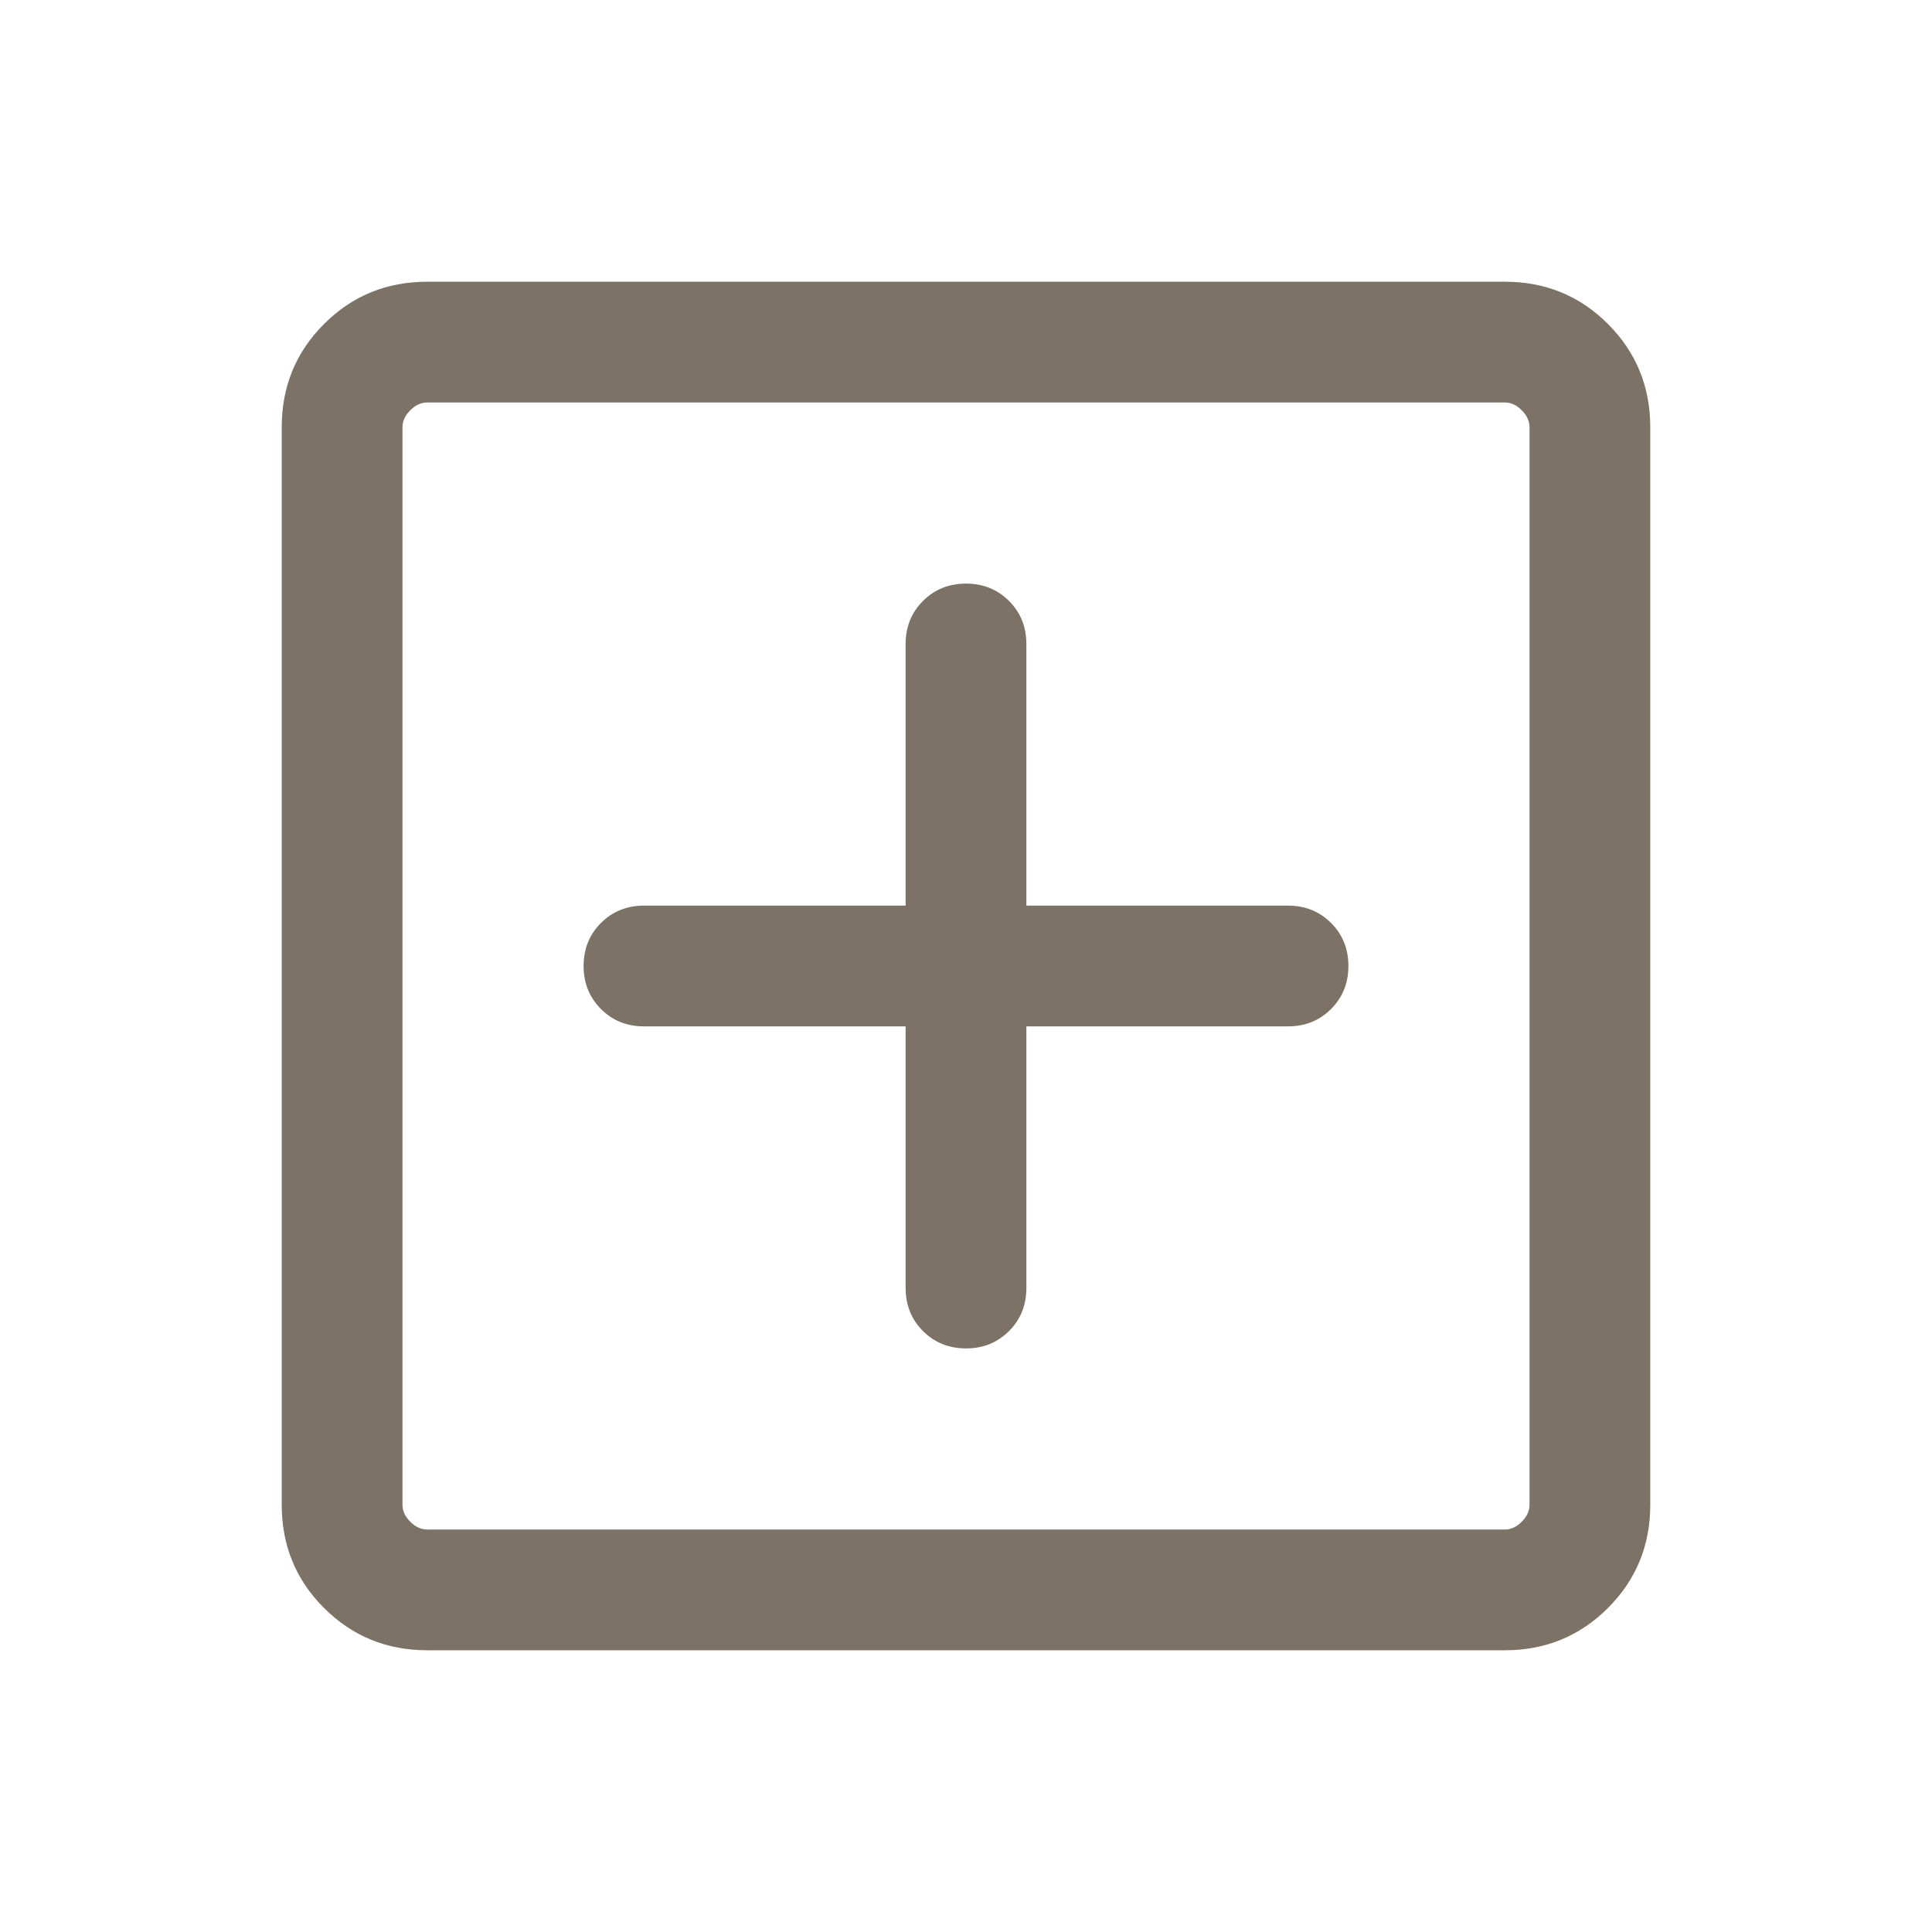
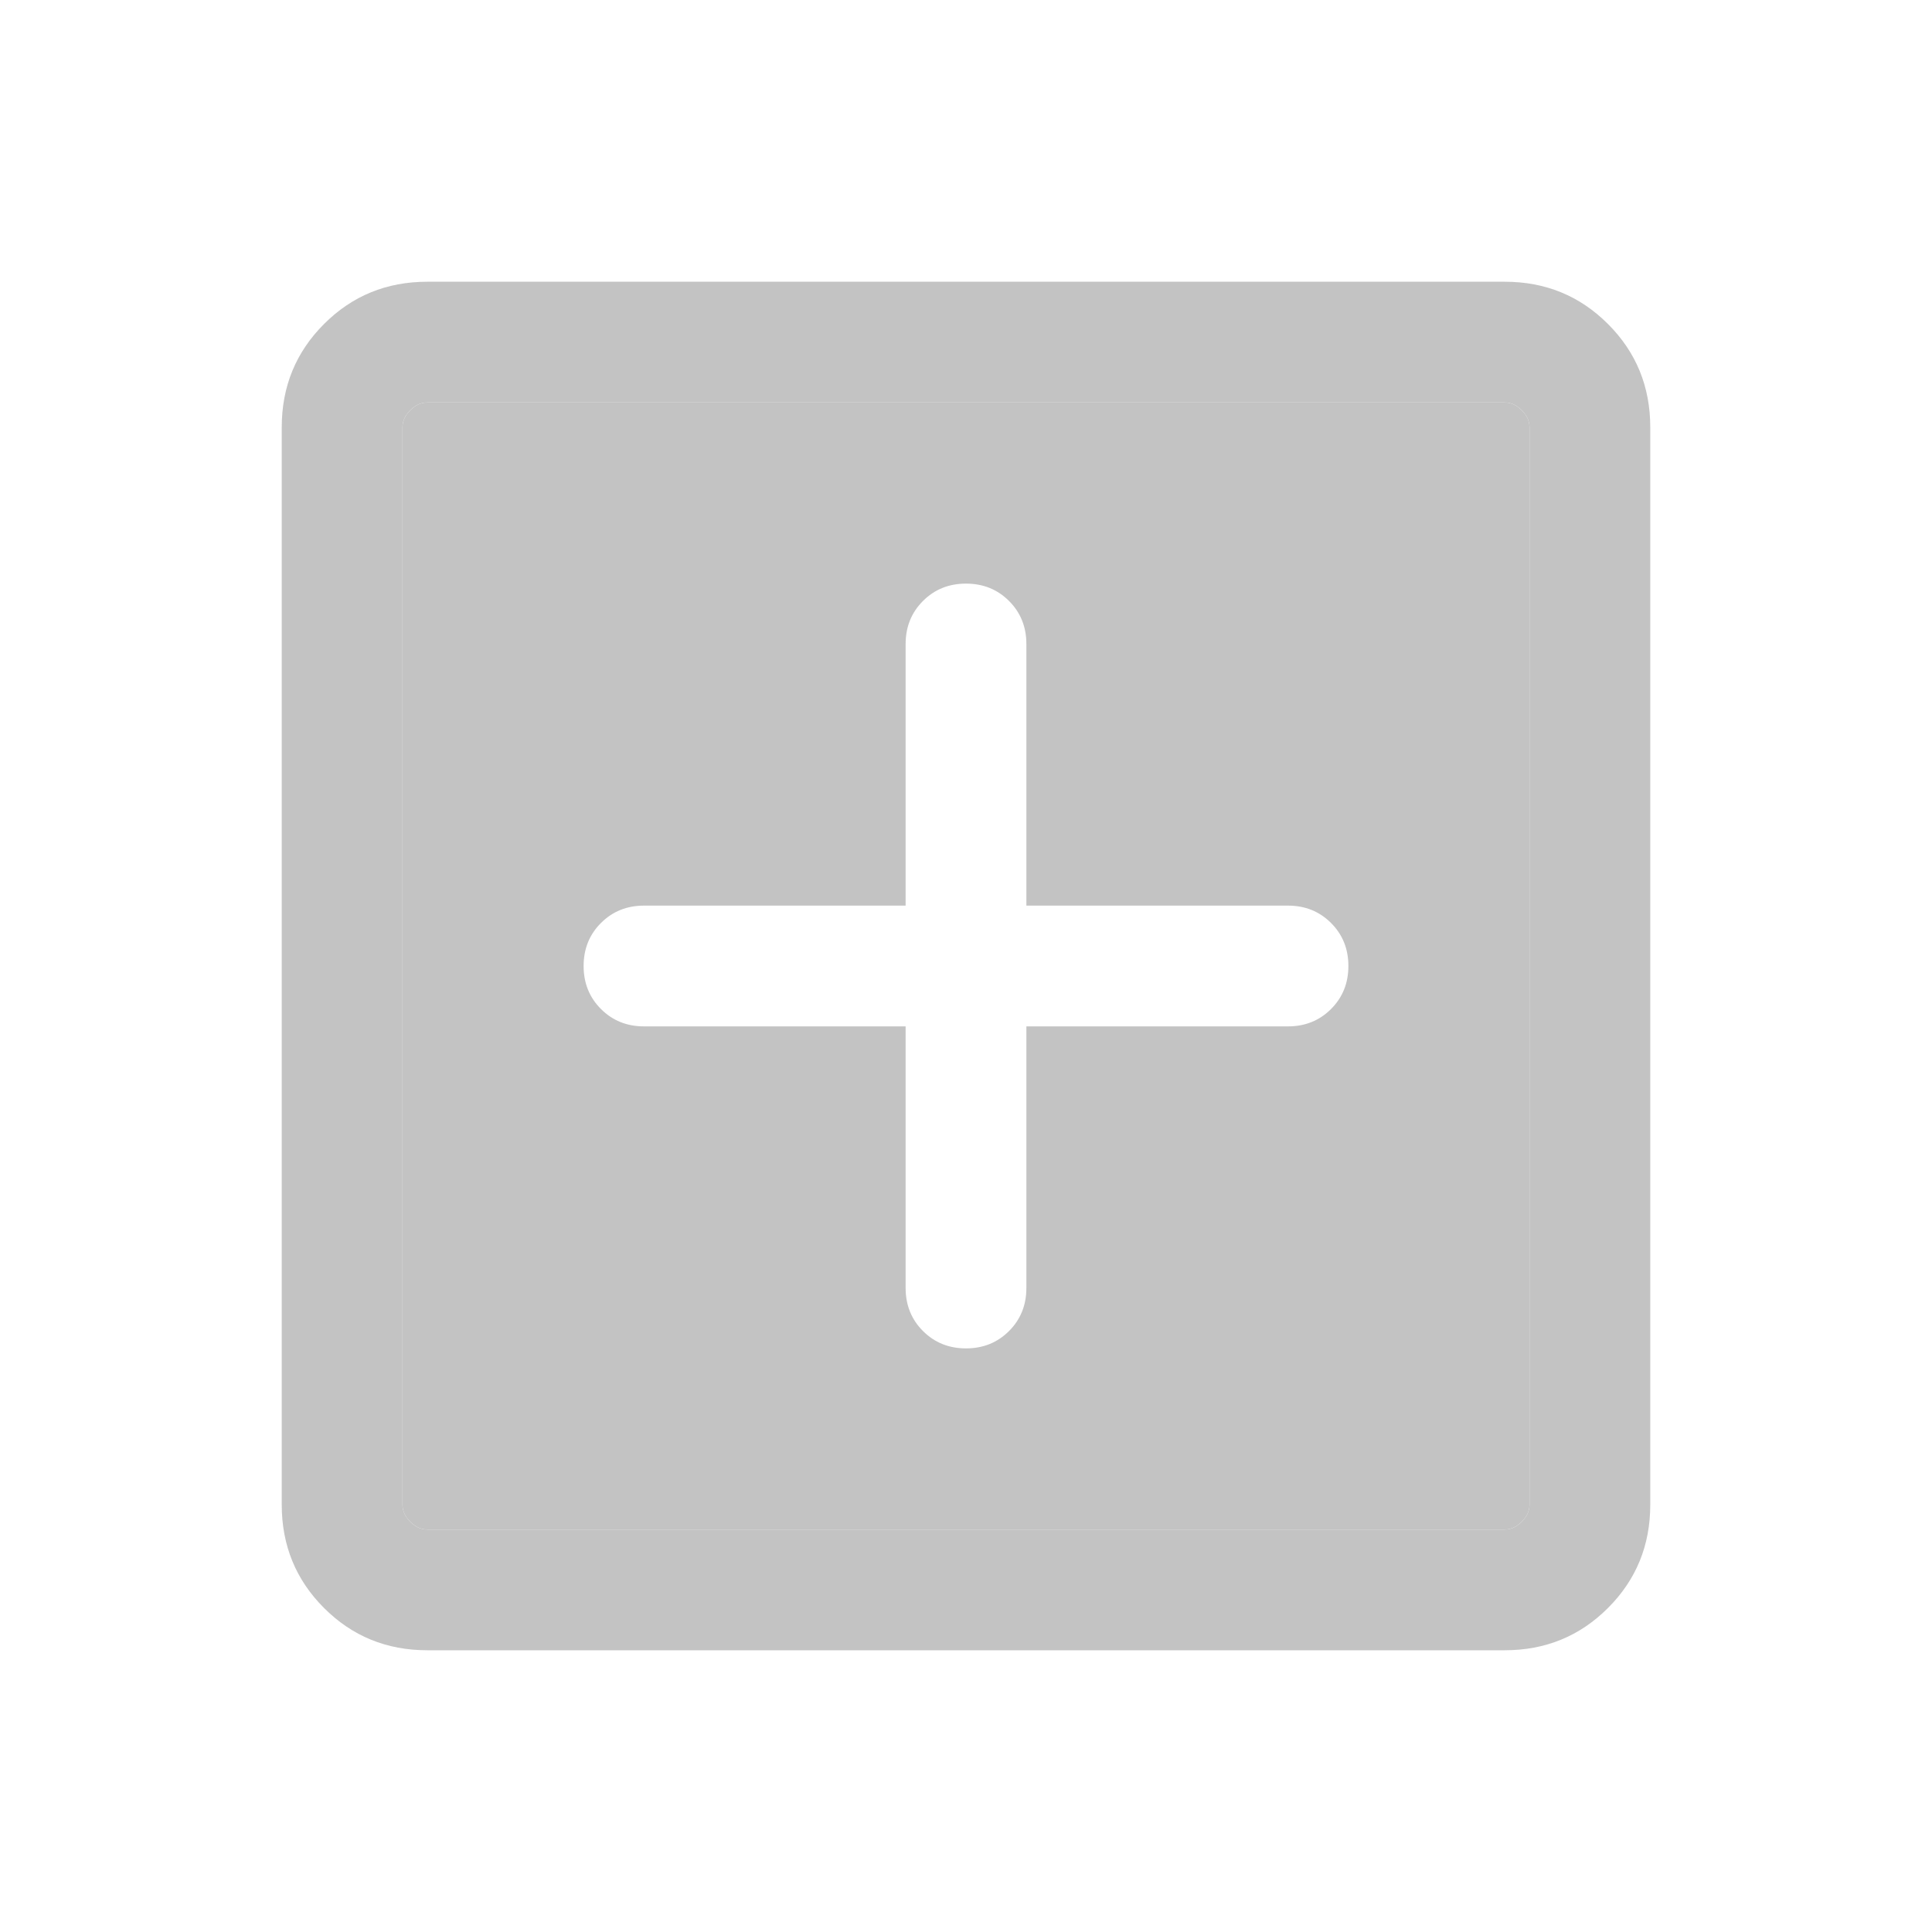
- <svg xmlns="http://www.w3.org/2000/svg" width="28" height="28" viewBox="0 0 28 28" fill="none">
-   <g id="icon/add">
-     <path id="Vector" d="M13.125 14.875V18.667C13.125 18.915 13.209 19.123 13.376 19.29C13.544 19.458 13.752 19.542 14 19.542C14.248 19.542 14.456 19.458 14.624 19.29C14.791 19.123 14.875 18.915 14.875 18.667V14.875H18.667C18.915 14.875 19.123 14.791 19.29 14.624C19.458 14.456 19.542 14.248 19.542 14C19.542 13.752 19.458 13.544 19.29 13.376C19.123 13.209 18.915 13.125 18.667 13.125H14.875V9.333C14.875 9.085 14.791 8.877 14.624 8.71C14.456 8.542 14.248 8.458 14 8.458C13.752 8.458 13.544 8.542 13.376 8.71C13.209 8.877 13.125 9.085 13.125 9.333V13.125H9.333C9.085 13.125 8.877 13.209 8.71 13.376C8.542 13.544 8.458 13.752 8.458 14C8.458 14.248 8.542 14.456 8.71 14.624C8.877 14.791 9.085 14.875 9.333 14.875H13.125ZM6.192 23.917C5.603 23.917 5.104 23.712 4.696 23.304C4.287 22.896 4.083 22.397 4.083 21.808V6.192C4.083 5.603 4.287 5.104 4.696 4.696C5.104 4.287 5.603 4.083 6.192 4.083H21.808C22.397 4.083 22.896 4.287 23.304 4.696C23.712 5.104 23.917 5.603 23.917 6.192V21.808C23.917 22.397 23.712 22.896 23.304 23.304C22.896 23.712 22.397 23.917 21.808 23.917H6.192ZM6.192 22.167H21.808C21.898 22.167 21.98 22.129 22.054 22.054C22.129 21.98 22.167 21.898 22.167 21.808V6.192C22.167 6.103 22.129 6.02 22.054 5.946C21.98 5.871 21.898 5.833 21.808 5.833H6.192C6.103 5.833 6.02 5.871 5.946 5.946C5.871 6.02 5.833 6.103 5.833 6.192V21.808C5.833 21.898 5.871 21.98 5.946 22.054C6.02 22.129 6.103 22.167 6.192 22.167Z" fill="#7C7266" />
-   </g>
+ <svg xmlns="http://www.w3.org/2000/svg" width="52" height="52" viewBox="0 0 52 52" fill="none">
+   <path fill-rule="evenodd" clip-rule="evenodd" d="M8.721 43.279C9.479 44.038 10.406 44.417 11.5 44.417H40.5C41.594 44.417 42.521 44.038 43.279 43.279C44.038 42.521 44.417 41.594 44.417 40.5V11.5C44.417 10.406 44.038 9.479 43.279 8.721C42.521 7.962 41.594 7.583 40.5 7.583H11.5C10.406 7.583 9.479 7.962 8.721 8.721C7.963 9.479 7.583 10.406 7.583 11.5V40.5C7.583 41.594 7.963 42.521 8.721 43.279ZM40.5 41.167H11.5C11.333 41.167 11.181 41.097 11.042 40.958C10.903 40.819 10.833 40.667 10.833 40.5V11.5C10.833 11.333 10.903 11.181 11.042 11.042C11.181 10.903 11.333 10.833 11.5 10.833H40.5C40.667 10.833 40.819 10.903 40.958 11.042C41.097 11.181 41.167 11.333 41.167 11.5V40.5C41.167 40.667 41.097 40.819 40.958 40.958C40.819 41.097 40.667 41.167 40.5 41.167Z" fill="#C3C3C3" />
+   <path fill-rule="evenodd" clip-rule="evenodd" d="M11.5 41.167H40.5C40.667 41.167 40.819 41.097 40.958 40.958C41.097 40.819 41.167 40.667 41.167 40.5V11.5C41.167 11.333 41.097 11.181 40.958 11.042C40.819 10.903 40.667 10.833 40.5 10.833H11.5C11.333 10.833 11.181 10.903 11.042 11.042C10.903 11.181 10.833 11.333 10.833 11.5V40.5C10.833 40.667 10.903 40.819 11.042 40.958C11.181 41.097 11.333 41.167 11.5 41.167ZM24.375 34.667V27.625H17.333C16.872 27.625 16.486 27.469 16.175 27.158C15.864 26.847 15.708 26.461 15.708 26C15.708 25.539 15.864 25.153 16.175 24.842C16.486 24.531 16.872 24.375 17.333 24.375H24.375V17.333C24.375 16.872 24.531 16.486 24.842 16.175C25.153 15.864 25.539 15.708 26 15.708C26.461 15.708 26.847 15.864 27.158 16.175C27.469 16.486 27.625 16.872 27.625 17.333V24.375H34.667C35.128 24.375 35.514 24.531 35.825 24.842C36.136 25.153 36.292 25.539 36.292 26C36.292 26.461 36.136 26.847 35.825 27.158C35.514 27.469 35.128 27.625 34.667 27.625H27.625V34.667C27.625 35.128 27.469 35.514 27.158 35.825C26.847 36.136 26.461 36.292 26 36.292C25.539 36.292 25.153 36.136 24.842 35.825C24.531 35.514 24.375 35.128 24.375 34.667Z" fill="#C3C3C3" />
</svg>
